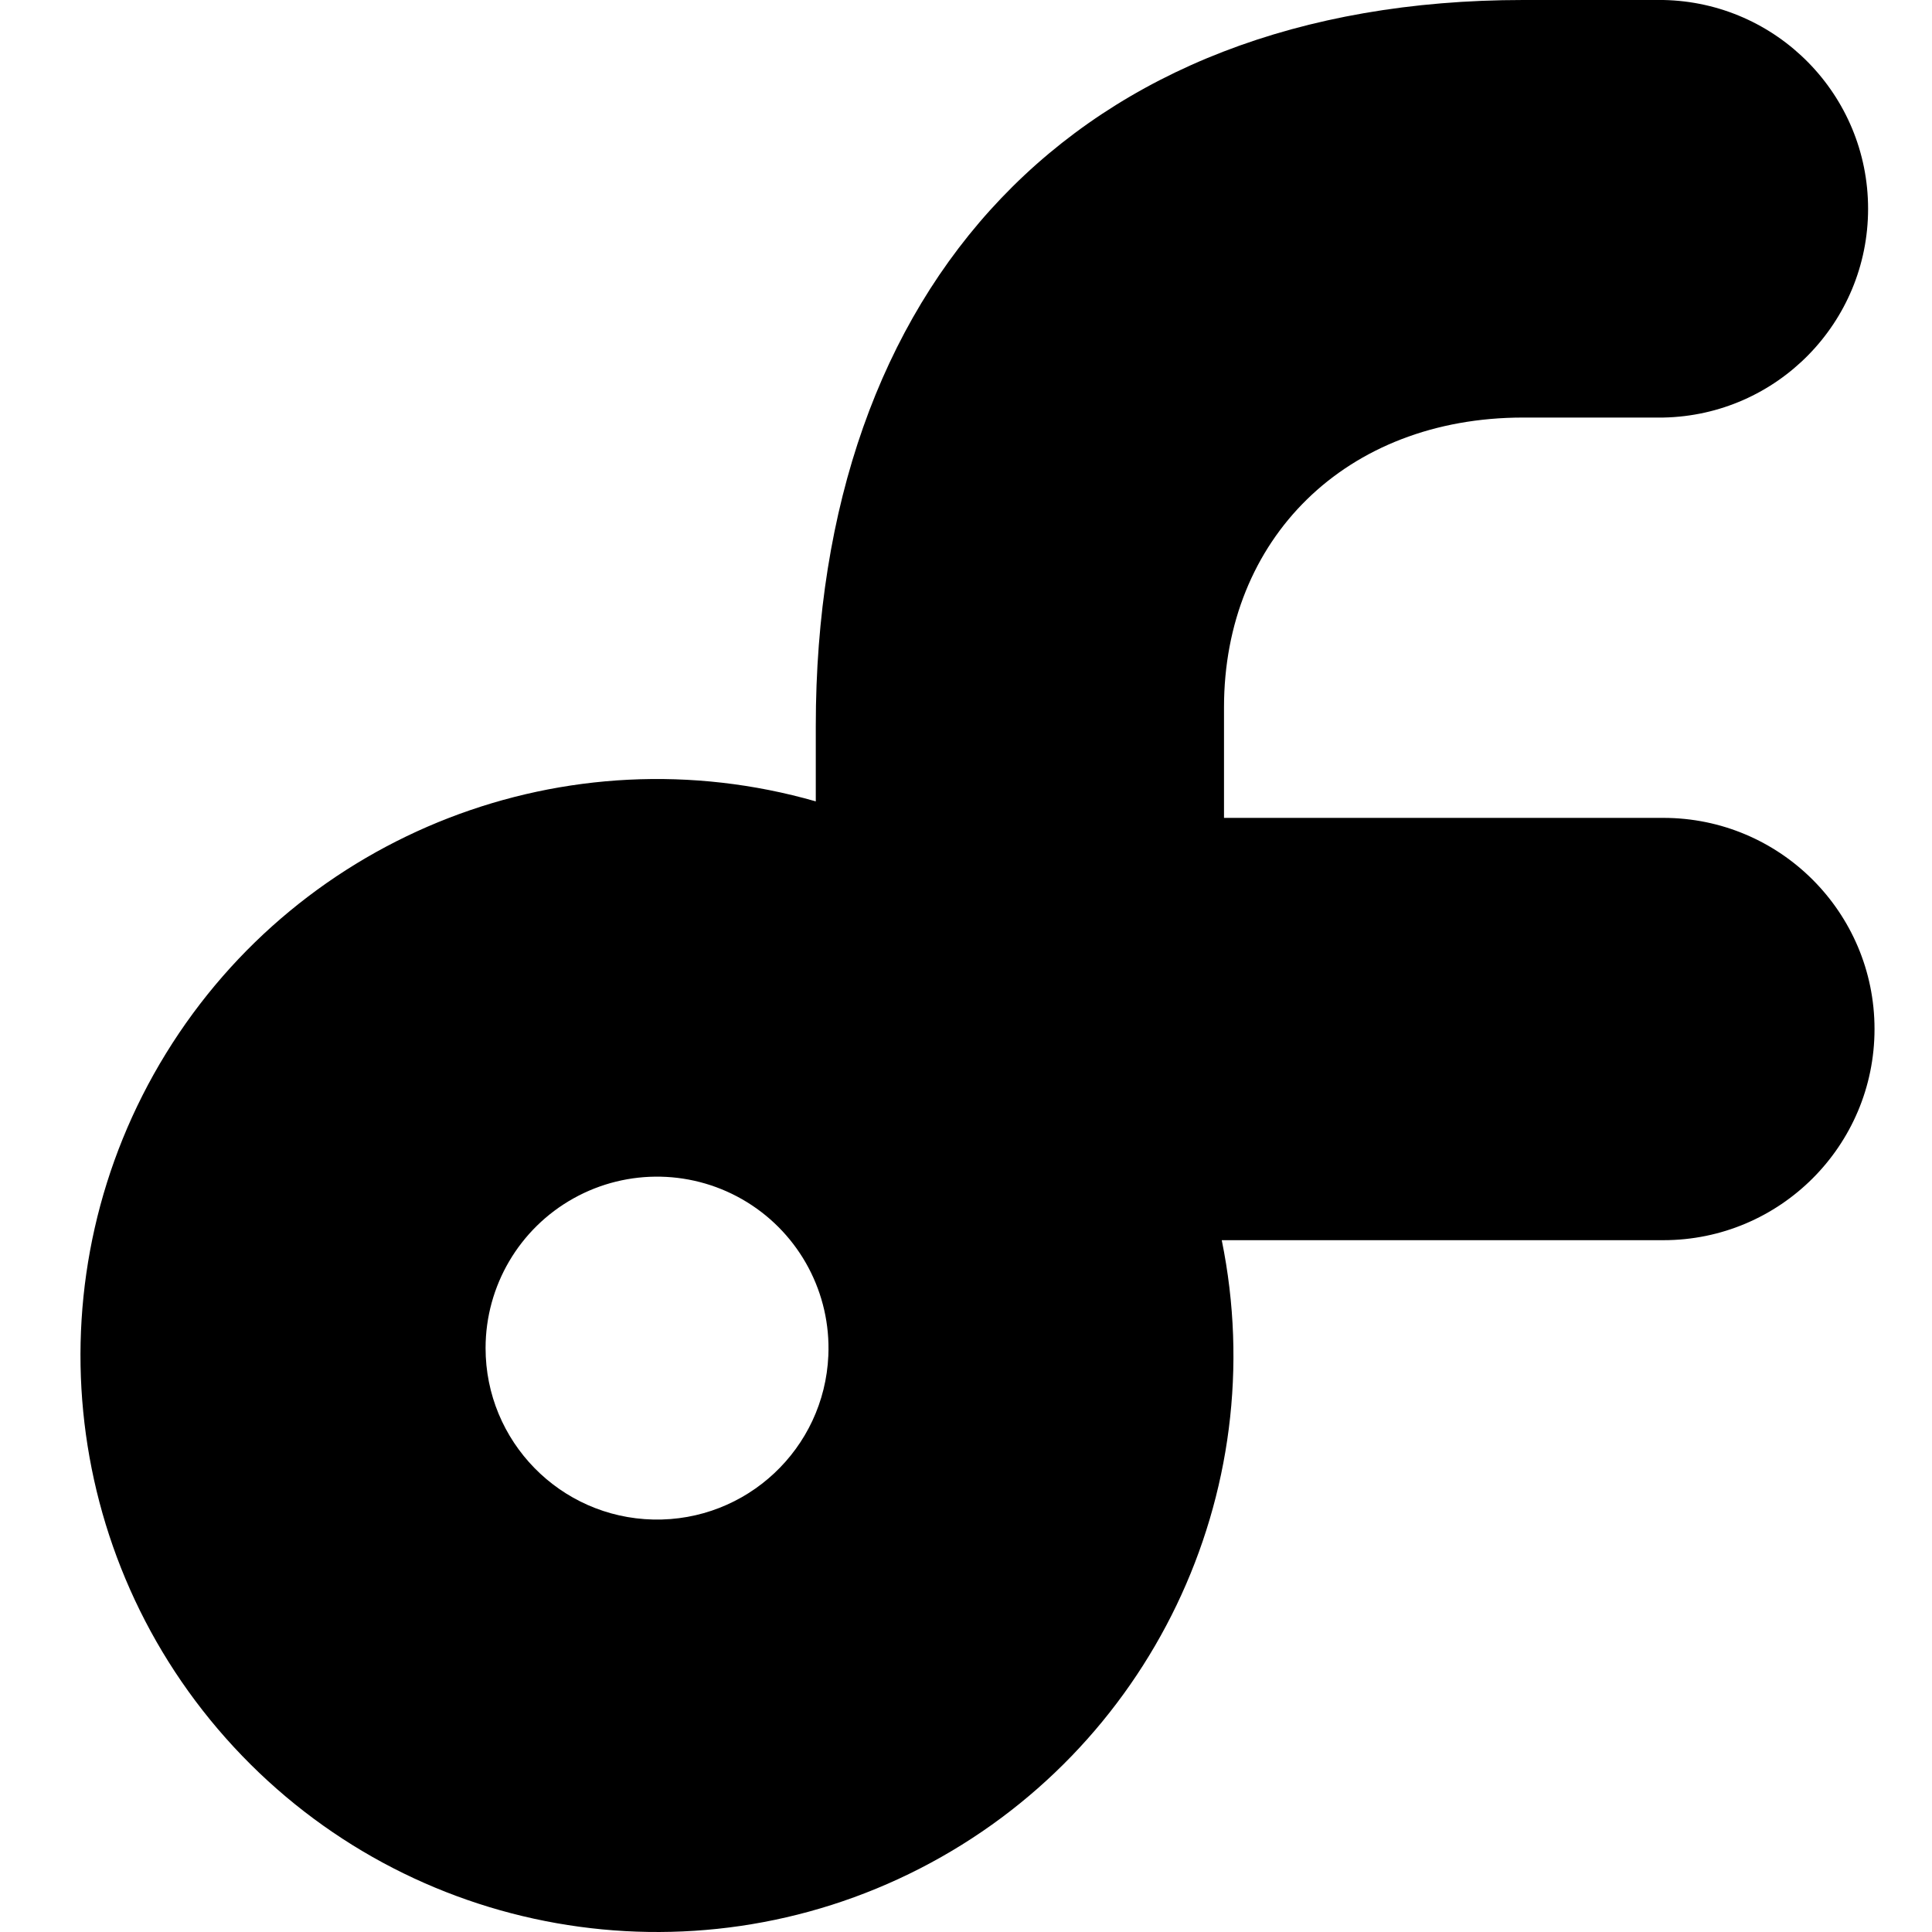
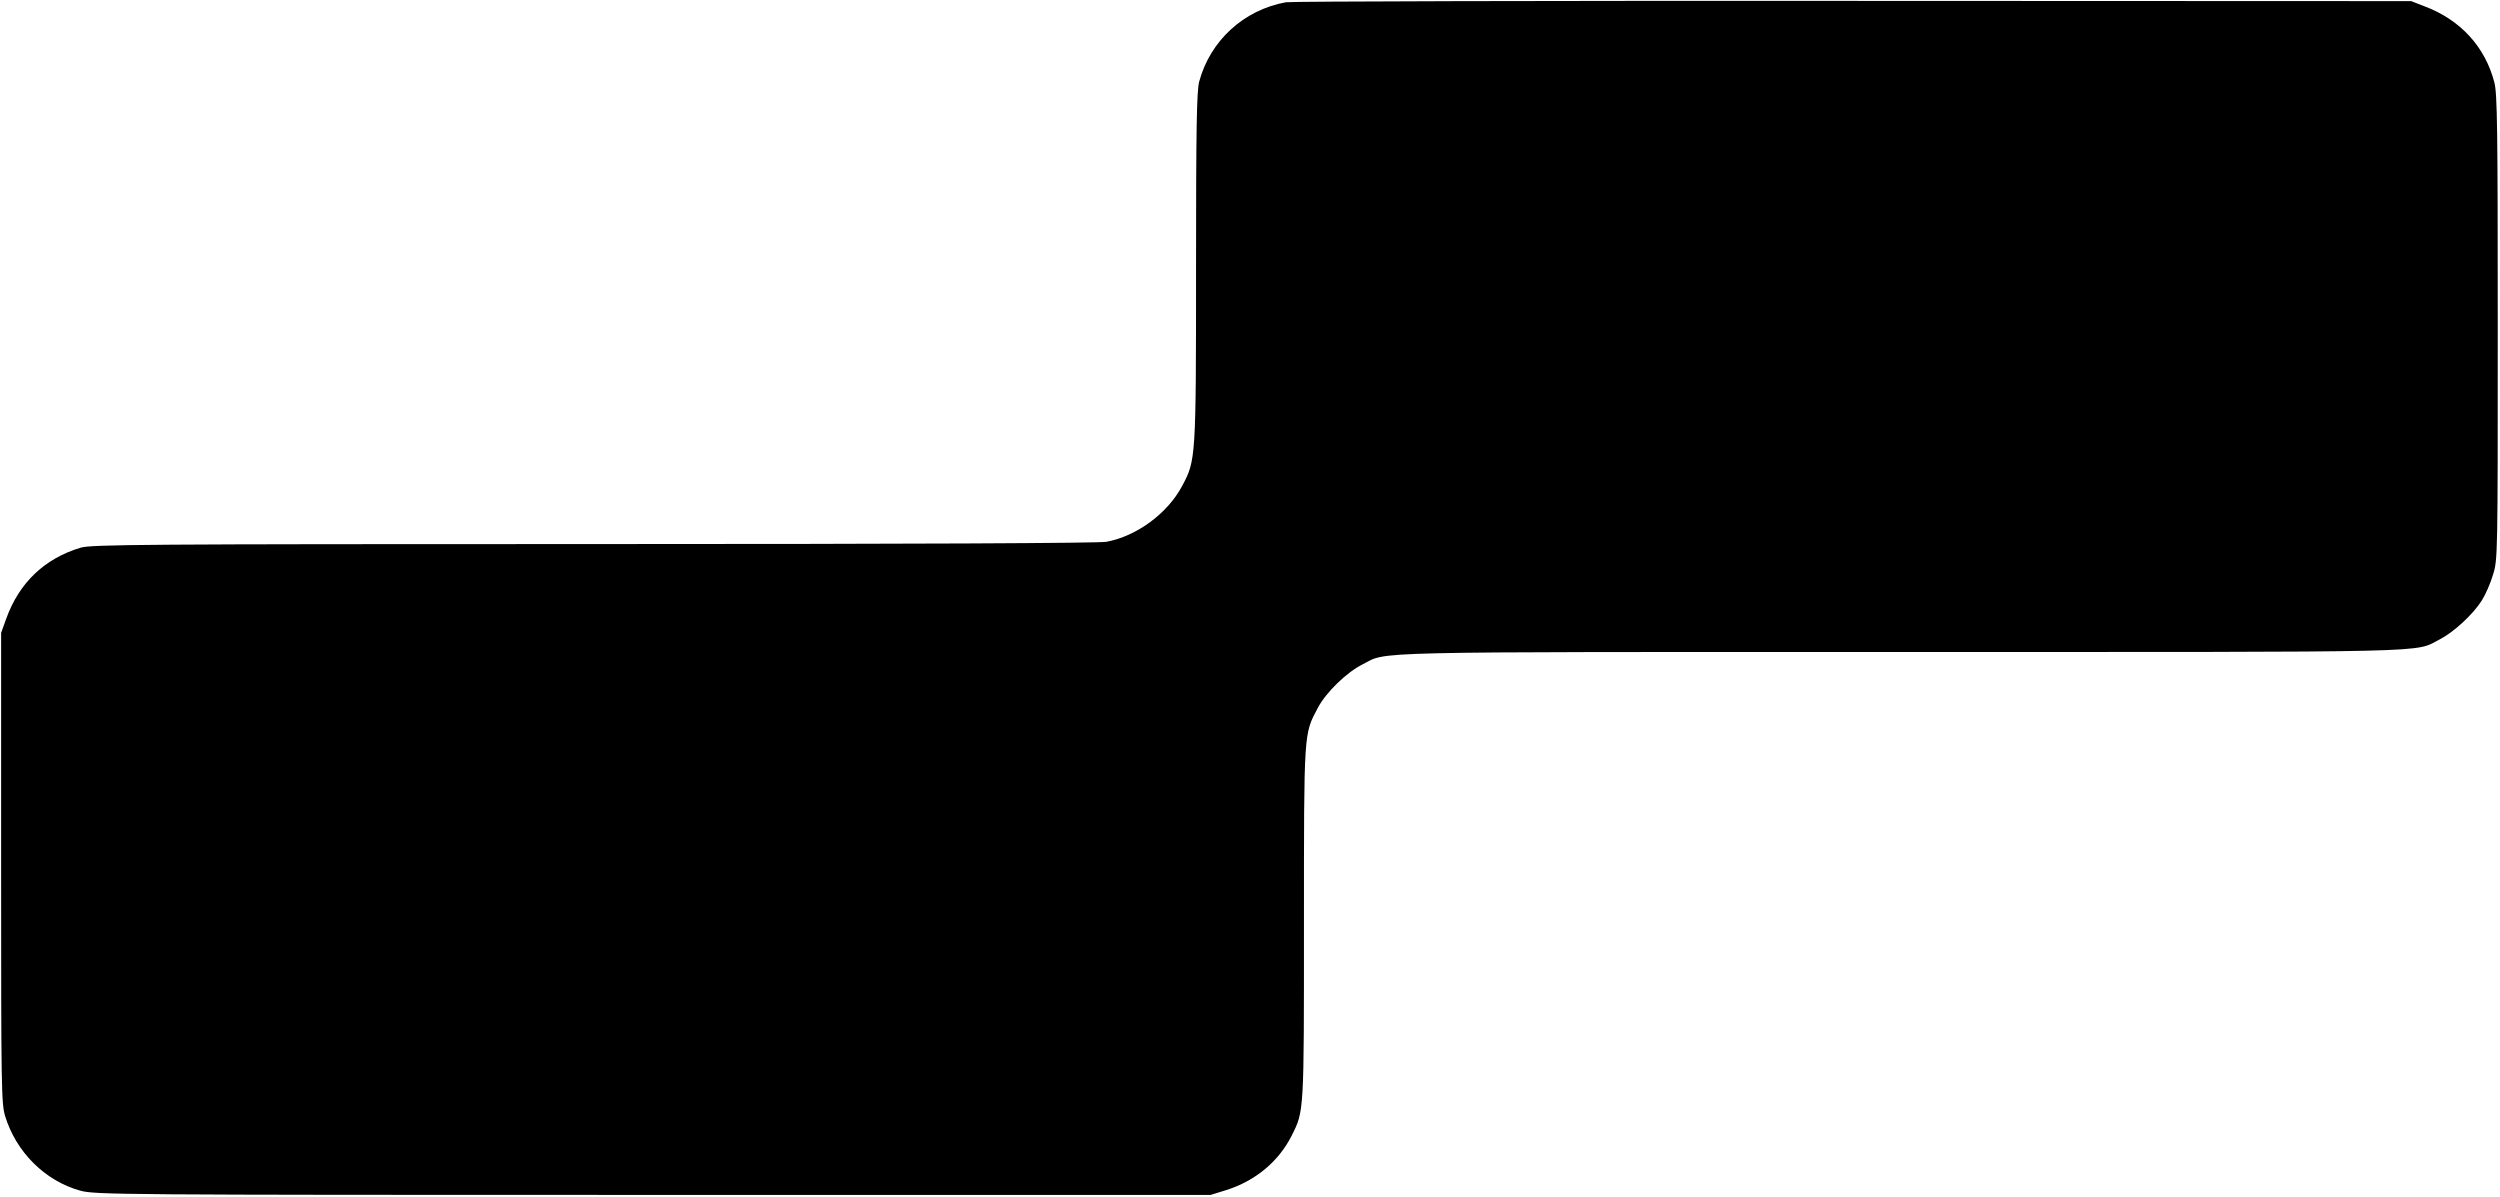
- <svg xmlns="http://www.w3.org/2000/svg" fill="currentColor" fill-rule="evenodd" height="1em" style="flex:none;line-height:1" viewBox="0 0 24 24" width="1em">
-   <path clip-rule="evenodd" d="M20.663 0h-1.741c-5.575 0-8.788 3.56-8.788 9.018v.937a7.161 7.161 0 105.043 5.451h5.486a2.623 2.623 0 100-5.246h-5.458V8.787c0-2.09 1.51-3.6 3.717-3.6h1.741a2.594 2.594 0 000-5.187zM10.29 16.839a2.13 2.13 0 10-4.258-.094 2.13 2.13 0 004.258.094z" />
+ <svg xmlns="http://www.w3.org/2000/svg" version="1.0" width="1112pt" height="532pt" viewBox="0 0 1112 532" preserveAspectRatio="xMidYMid meet">
+   <g transform="translate(0,532) scale(0.1,-0.1)" fill="#000000" stroke="none">
+     <path d="M5720 5310 c-188 -34 -337 -171 -386 -353 -11 -42 -14 -202 -14 -827 0 -855 -1 -857 -62 -972 -65 -122 -202 -223 -337 -248 -35 -6 -840 -10 -2281 -10 -2018 0 -2231 -2 -2281 -16 -160 -48 -273 -155 -331 -315 l-23 -64 0 -1045 c0 -984 1 -1049 18 -1105 49 -160 178 -288 334 -331 66 -18 157 -19 2548 -19 l2480 0 71 22 c128 41 231 126 289 241 56 111 55 101 55 947 0 859 -1 838 62 957 36 68 128 158 199 193 114 58 -34 55 2394 55 2433 0 2279 -4 2397 56 62 32 147 110 187 173 16 25 39 77 50 115 21 67 21 82 21 1100 0 882 -2 1040 -15 1089 -41 159 -151 279 -311 339 l-59 23 -2480 1 c-1364 1 -2500 -2 -2525 -6z" />
+   </g>
</svg>
